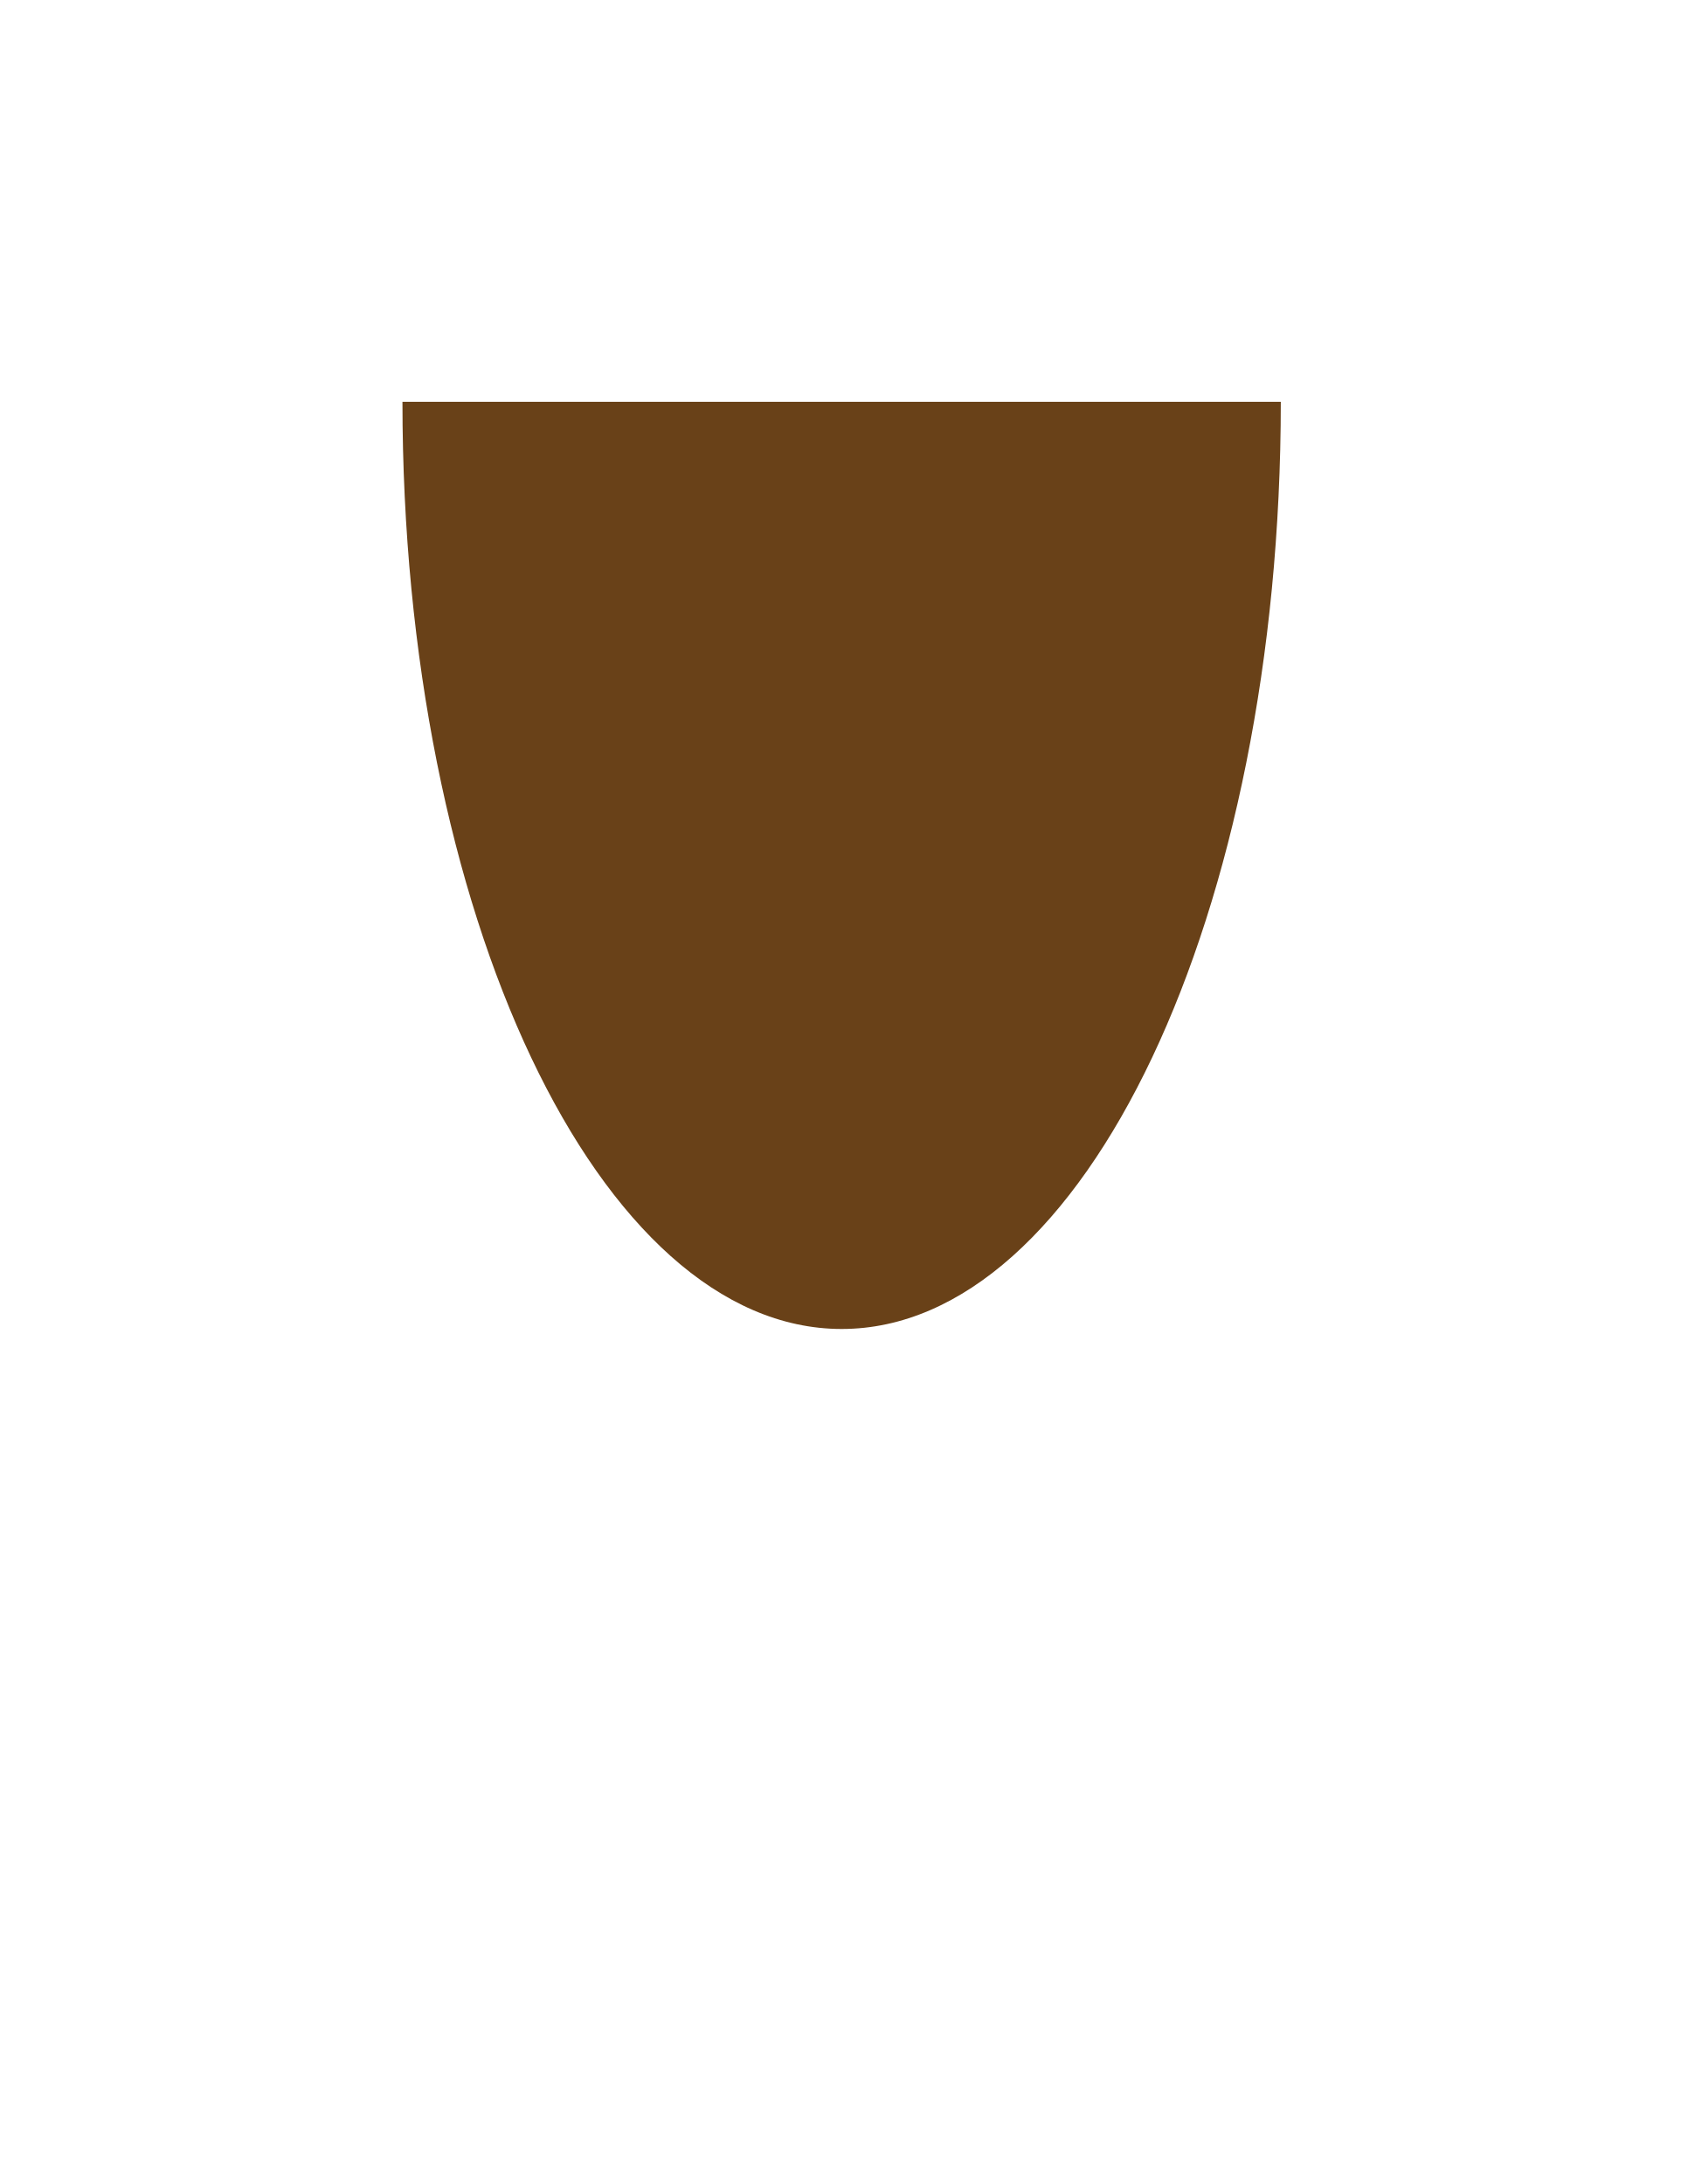
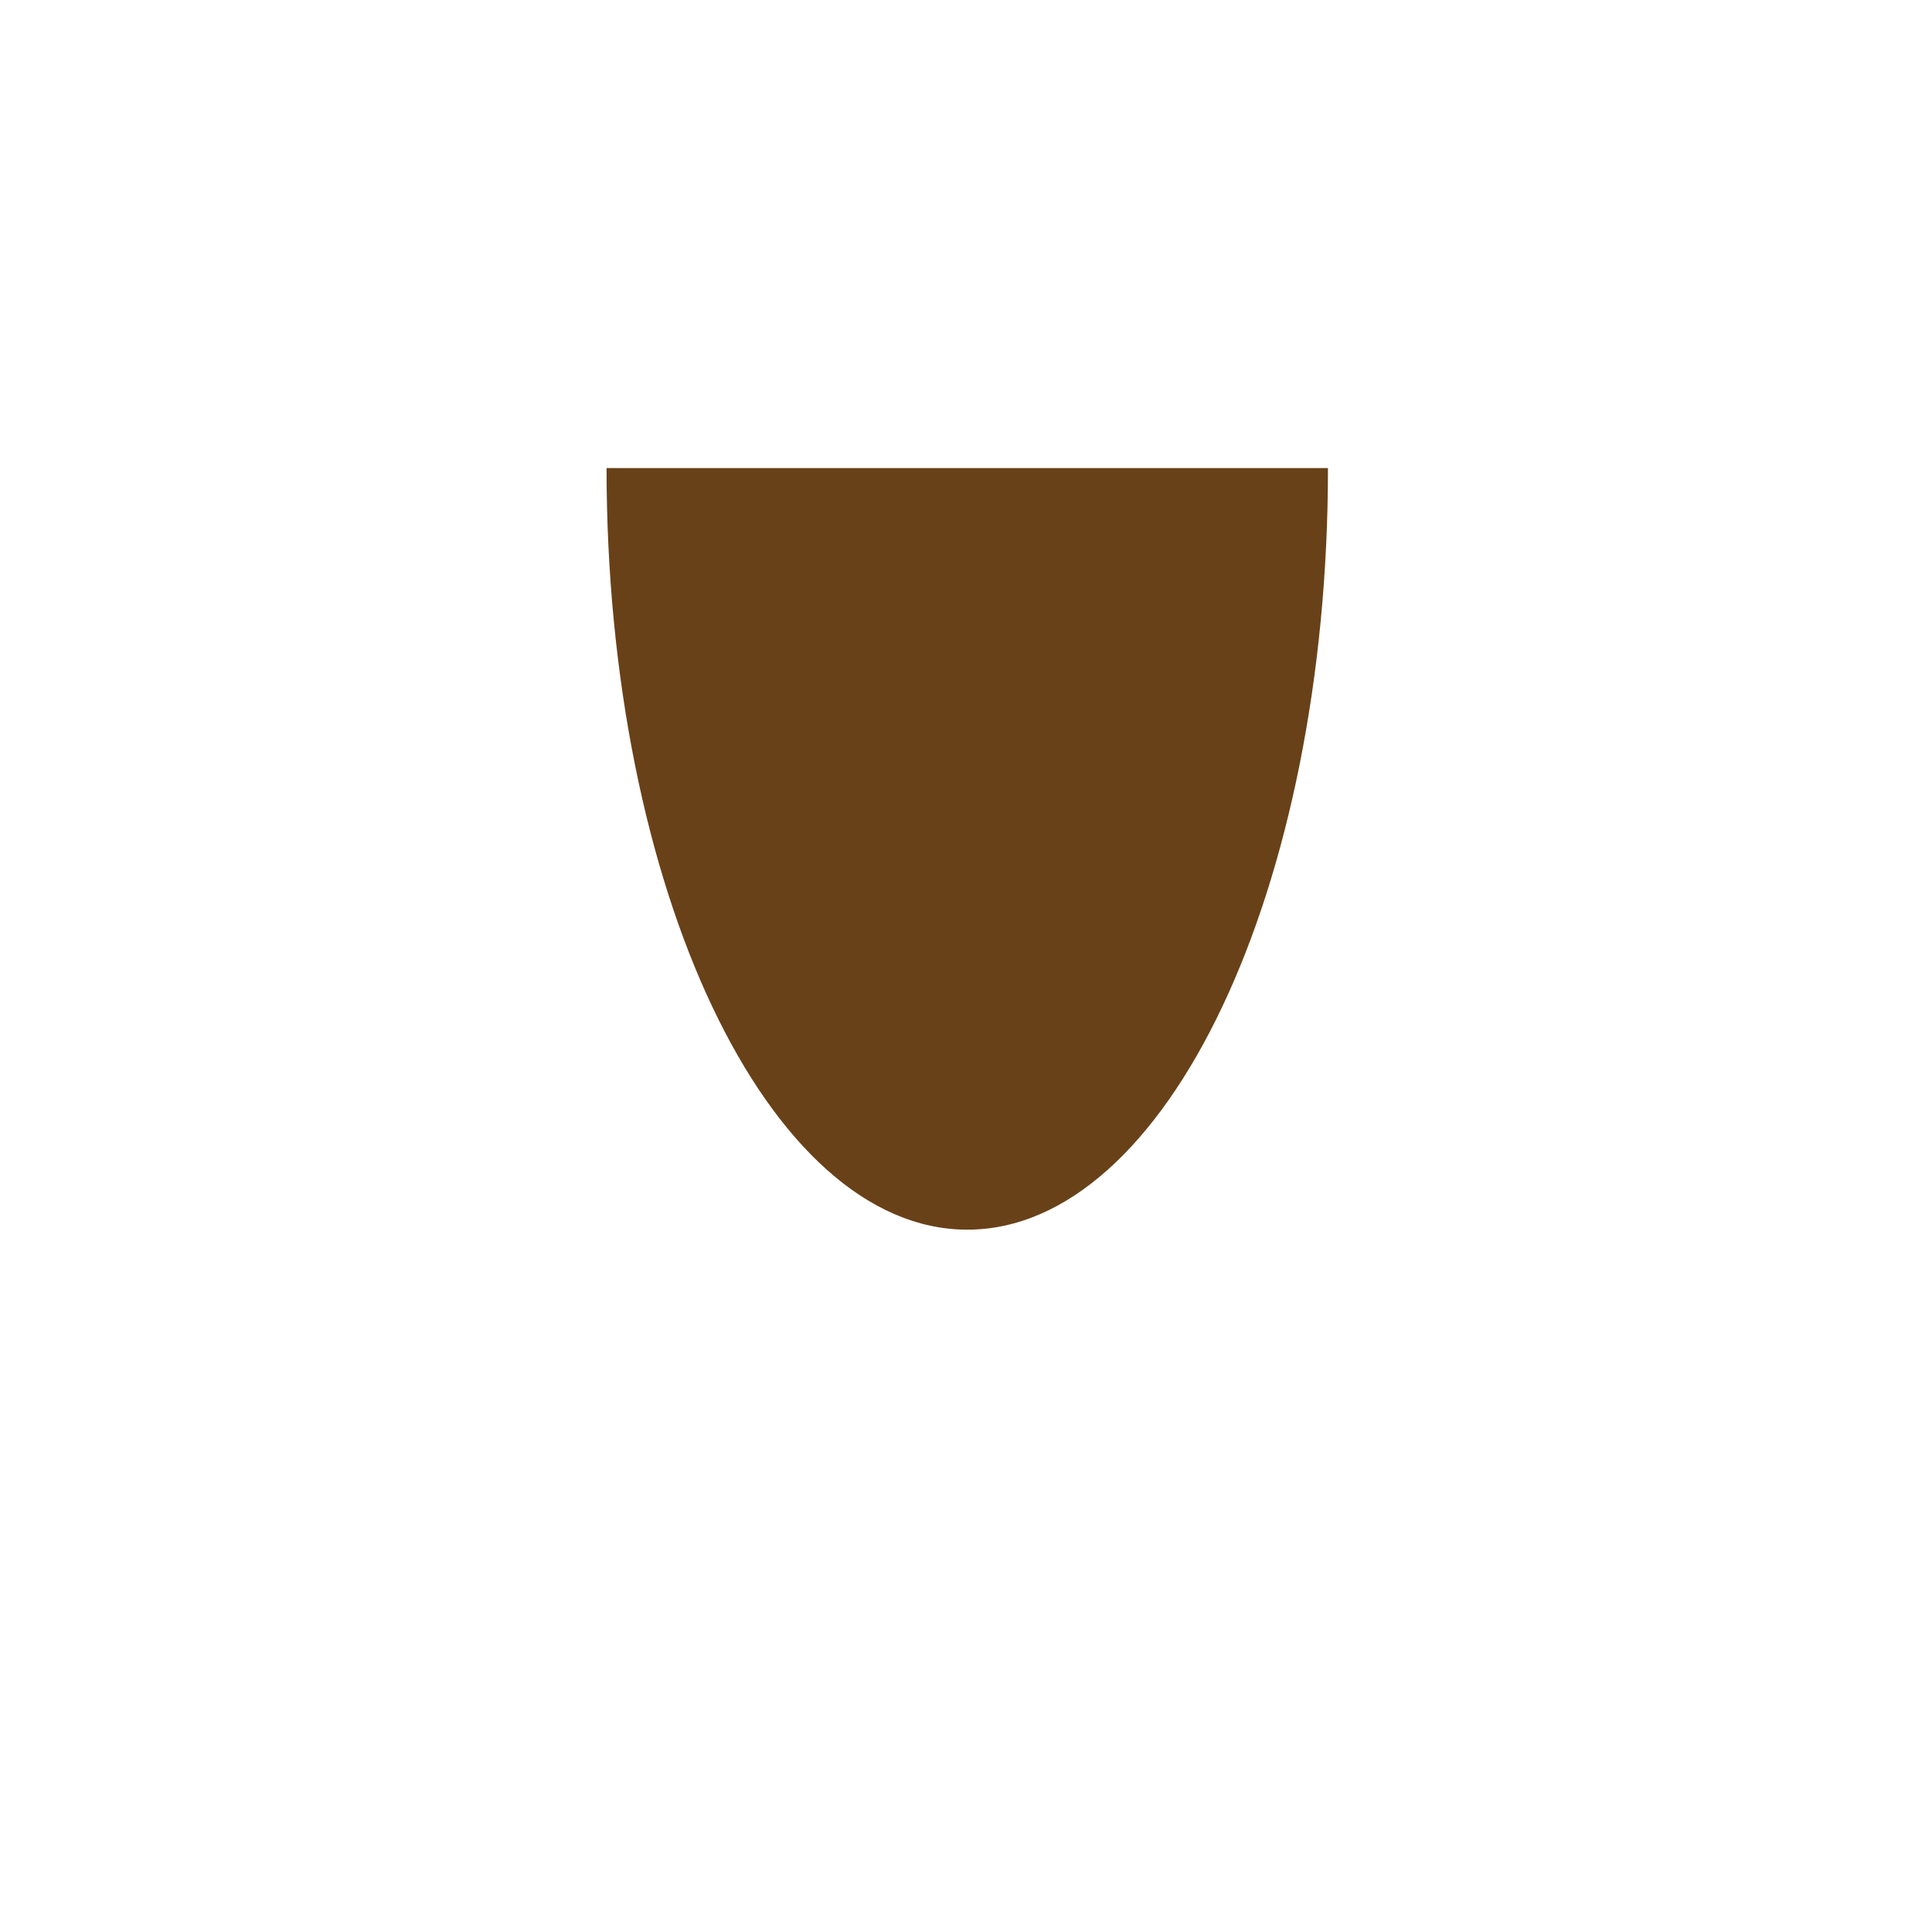
- <svg xmlns="http://www.w3.org/2000/svg" id="Layer_1" data-name="Layer 1" viewBox="0 0 170 221">
+ <svg xmlns="http://www.w3.org/2000/svg" id="Layer_1" data-name="Layer 1" viewBox="0 0 238 238">
  <defs>
    <style>
      .cls-1 {
        fill: #694118;
      }
    </style>
  </defs>
-   <path class="cls-1" d="M129.59,40.66c0,51.81-19.89,93.82-44.43,93.82s-44.44-42.01-44.44-93.82h88.88Z" />
+   <path class="cls-1" d="M163.59,57.66c0,51.81-19.89,93.82-44.43,93.82s-44.44-42.01-44.44-93.82h88.88Z" />
</svg>
